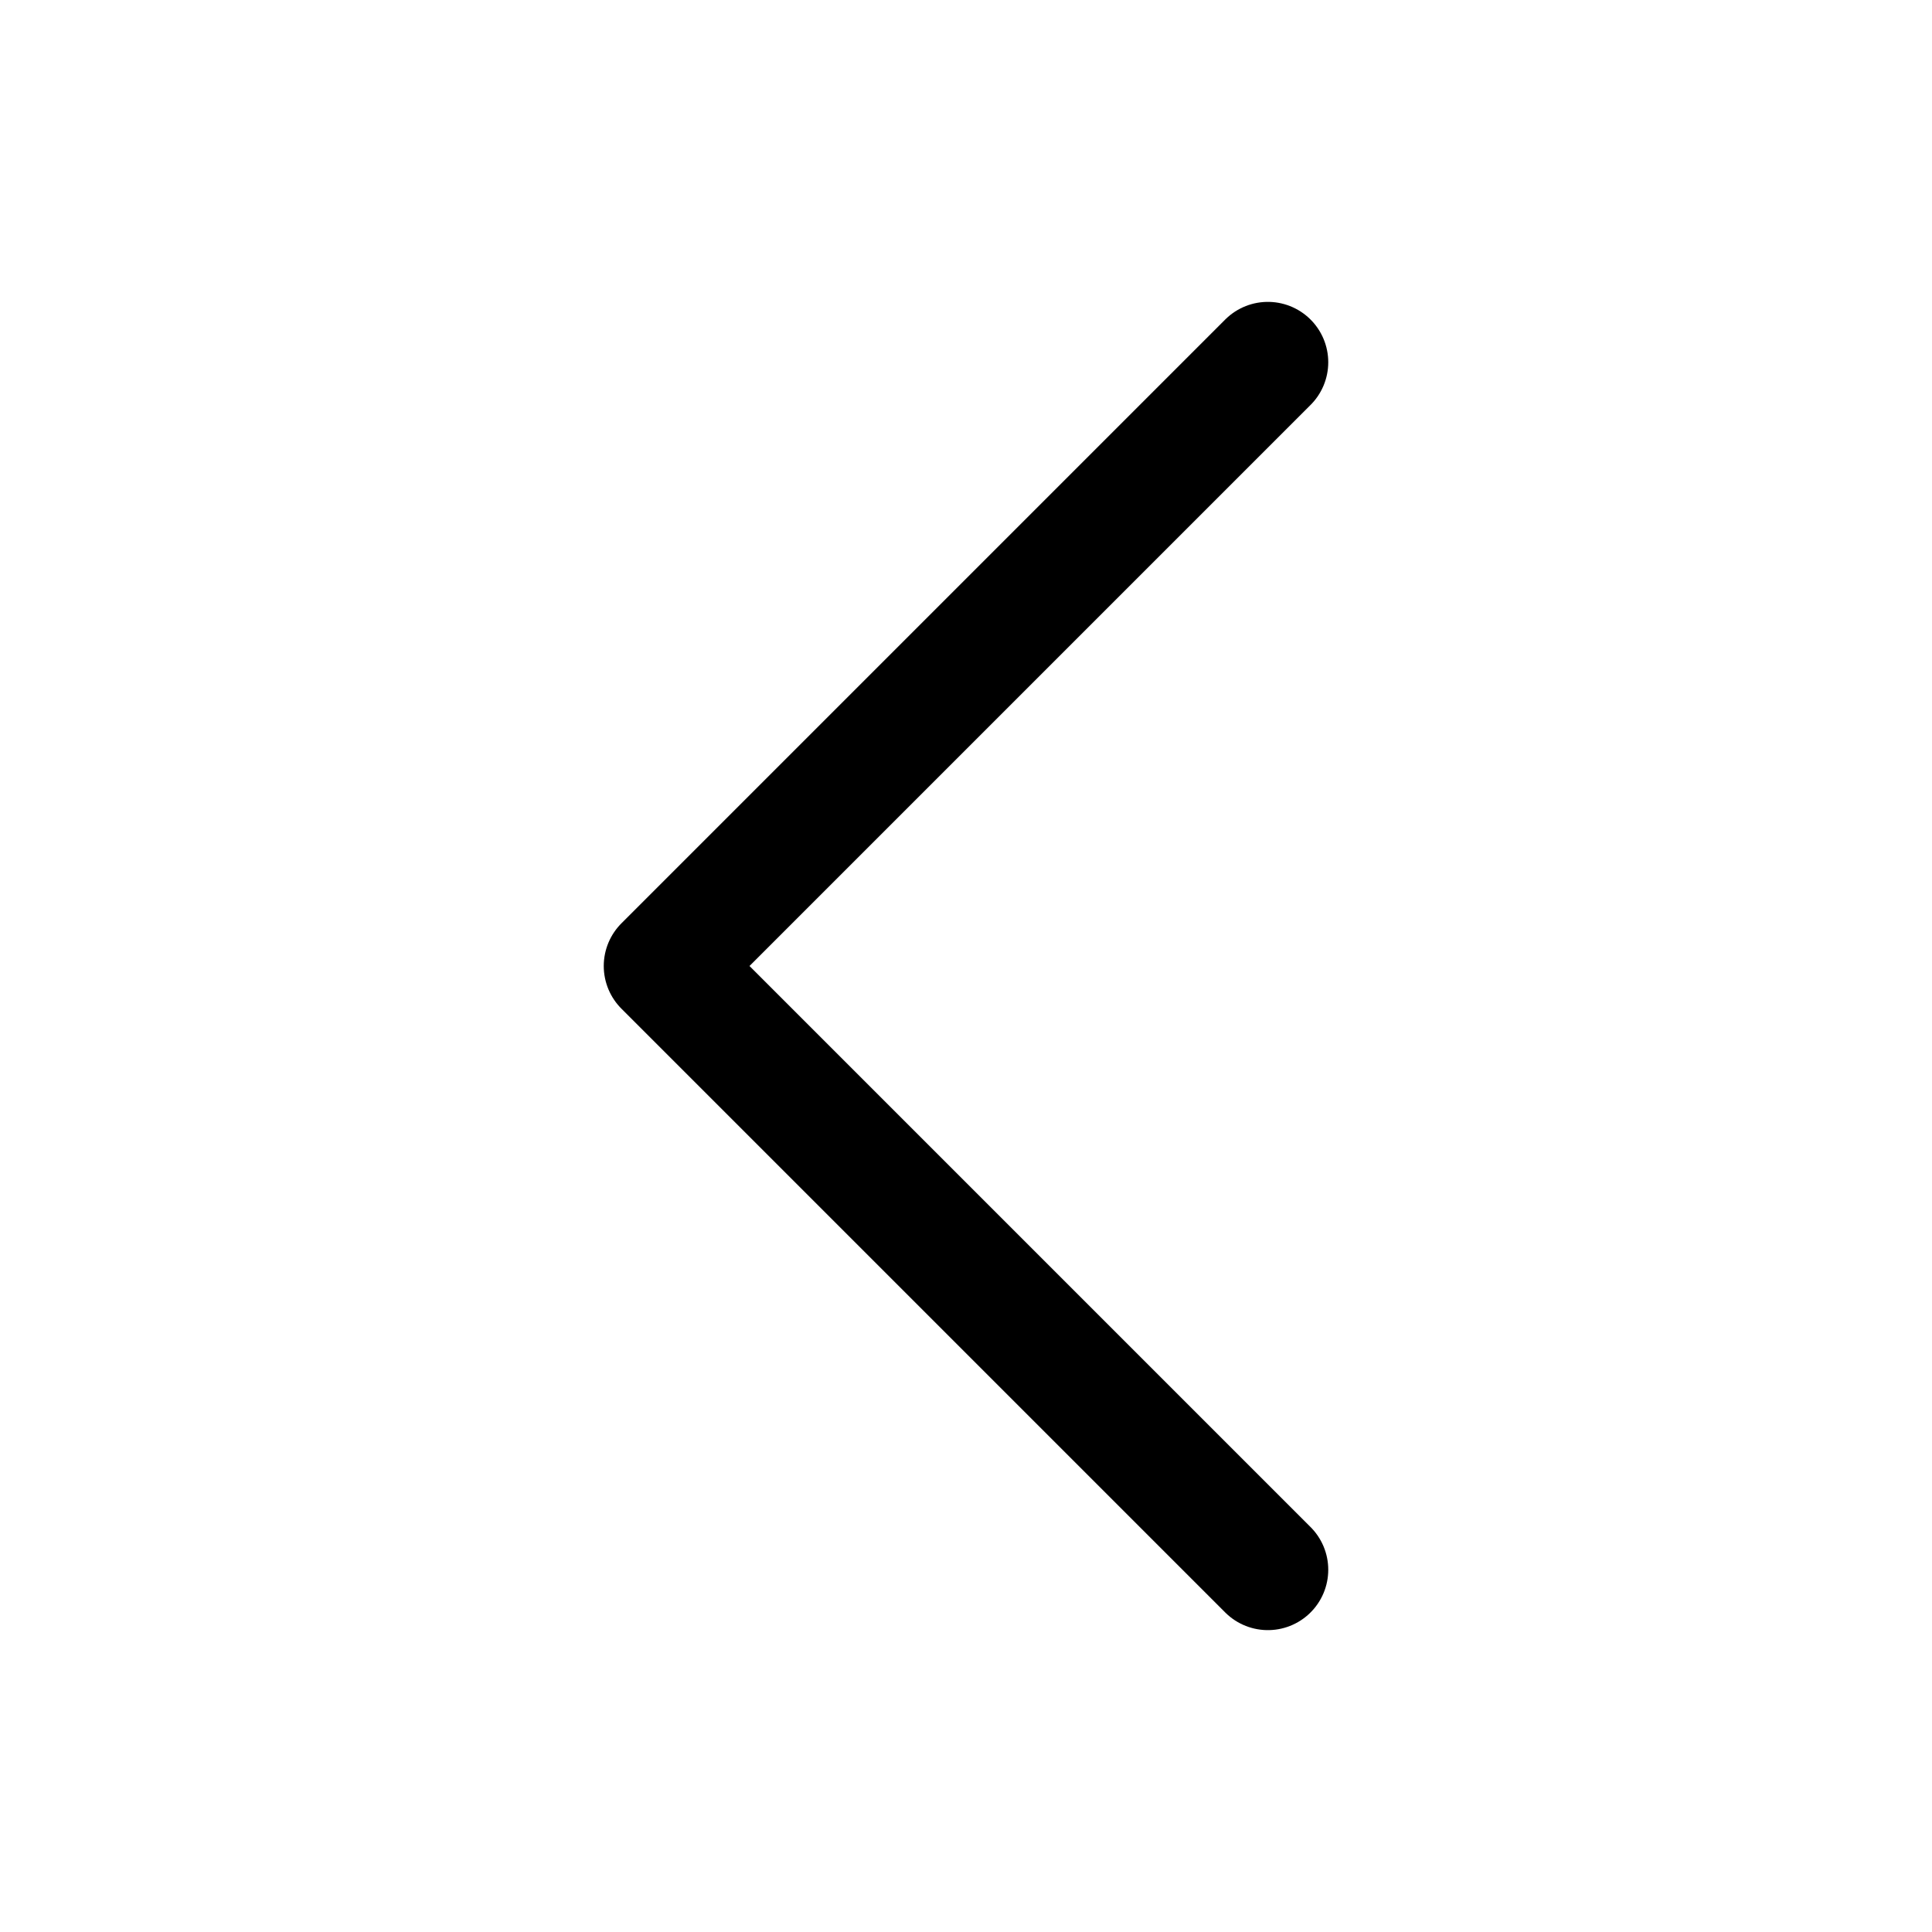
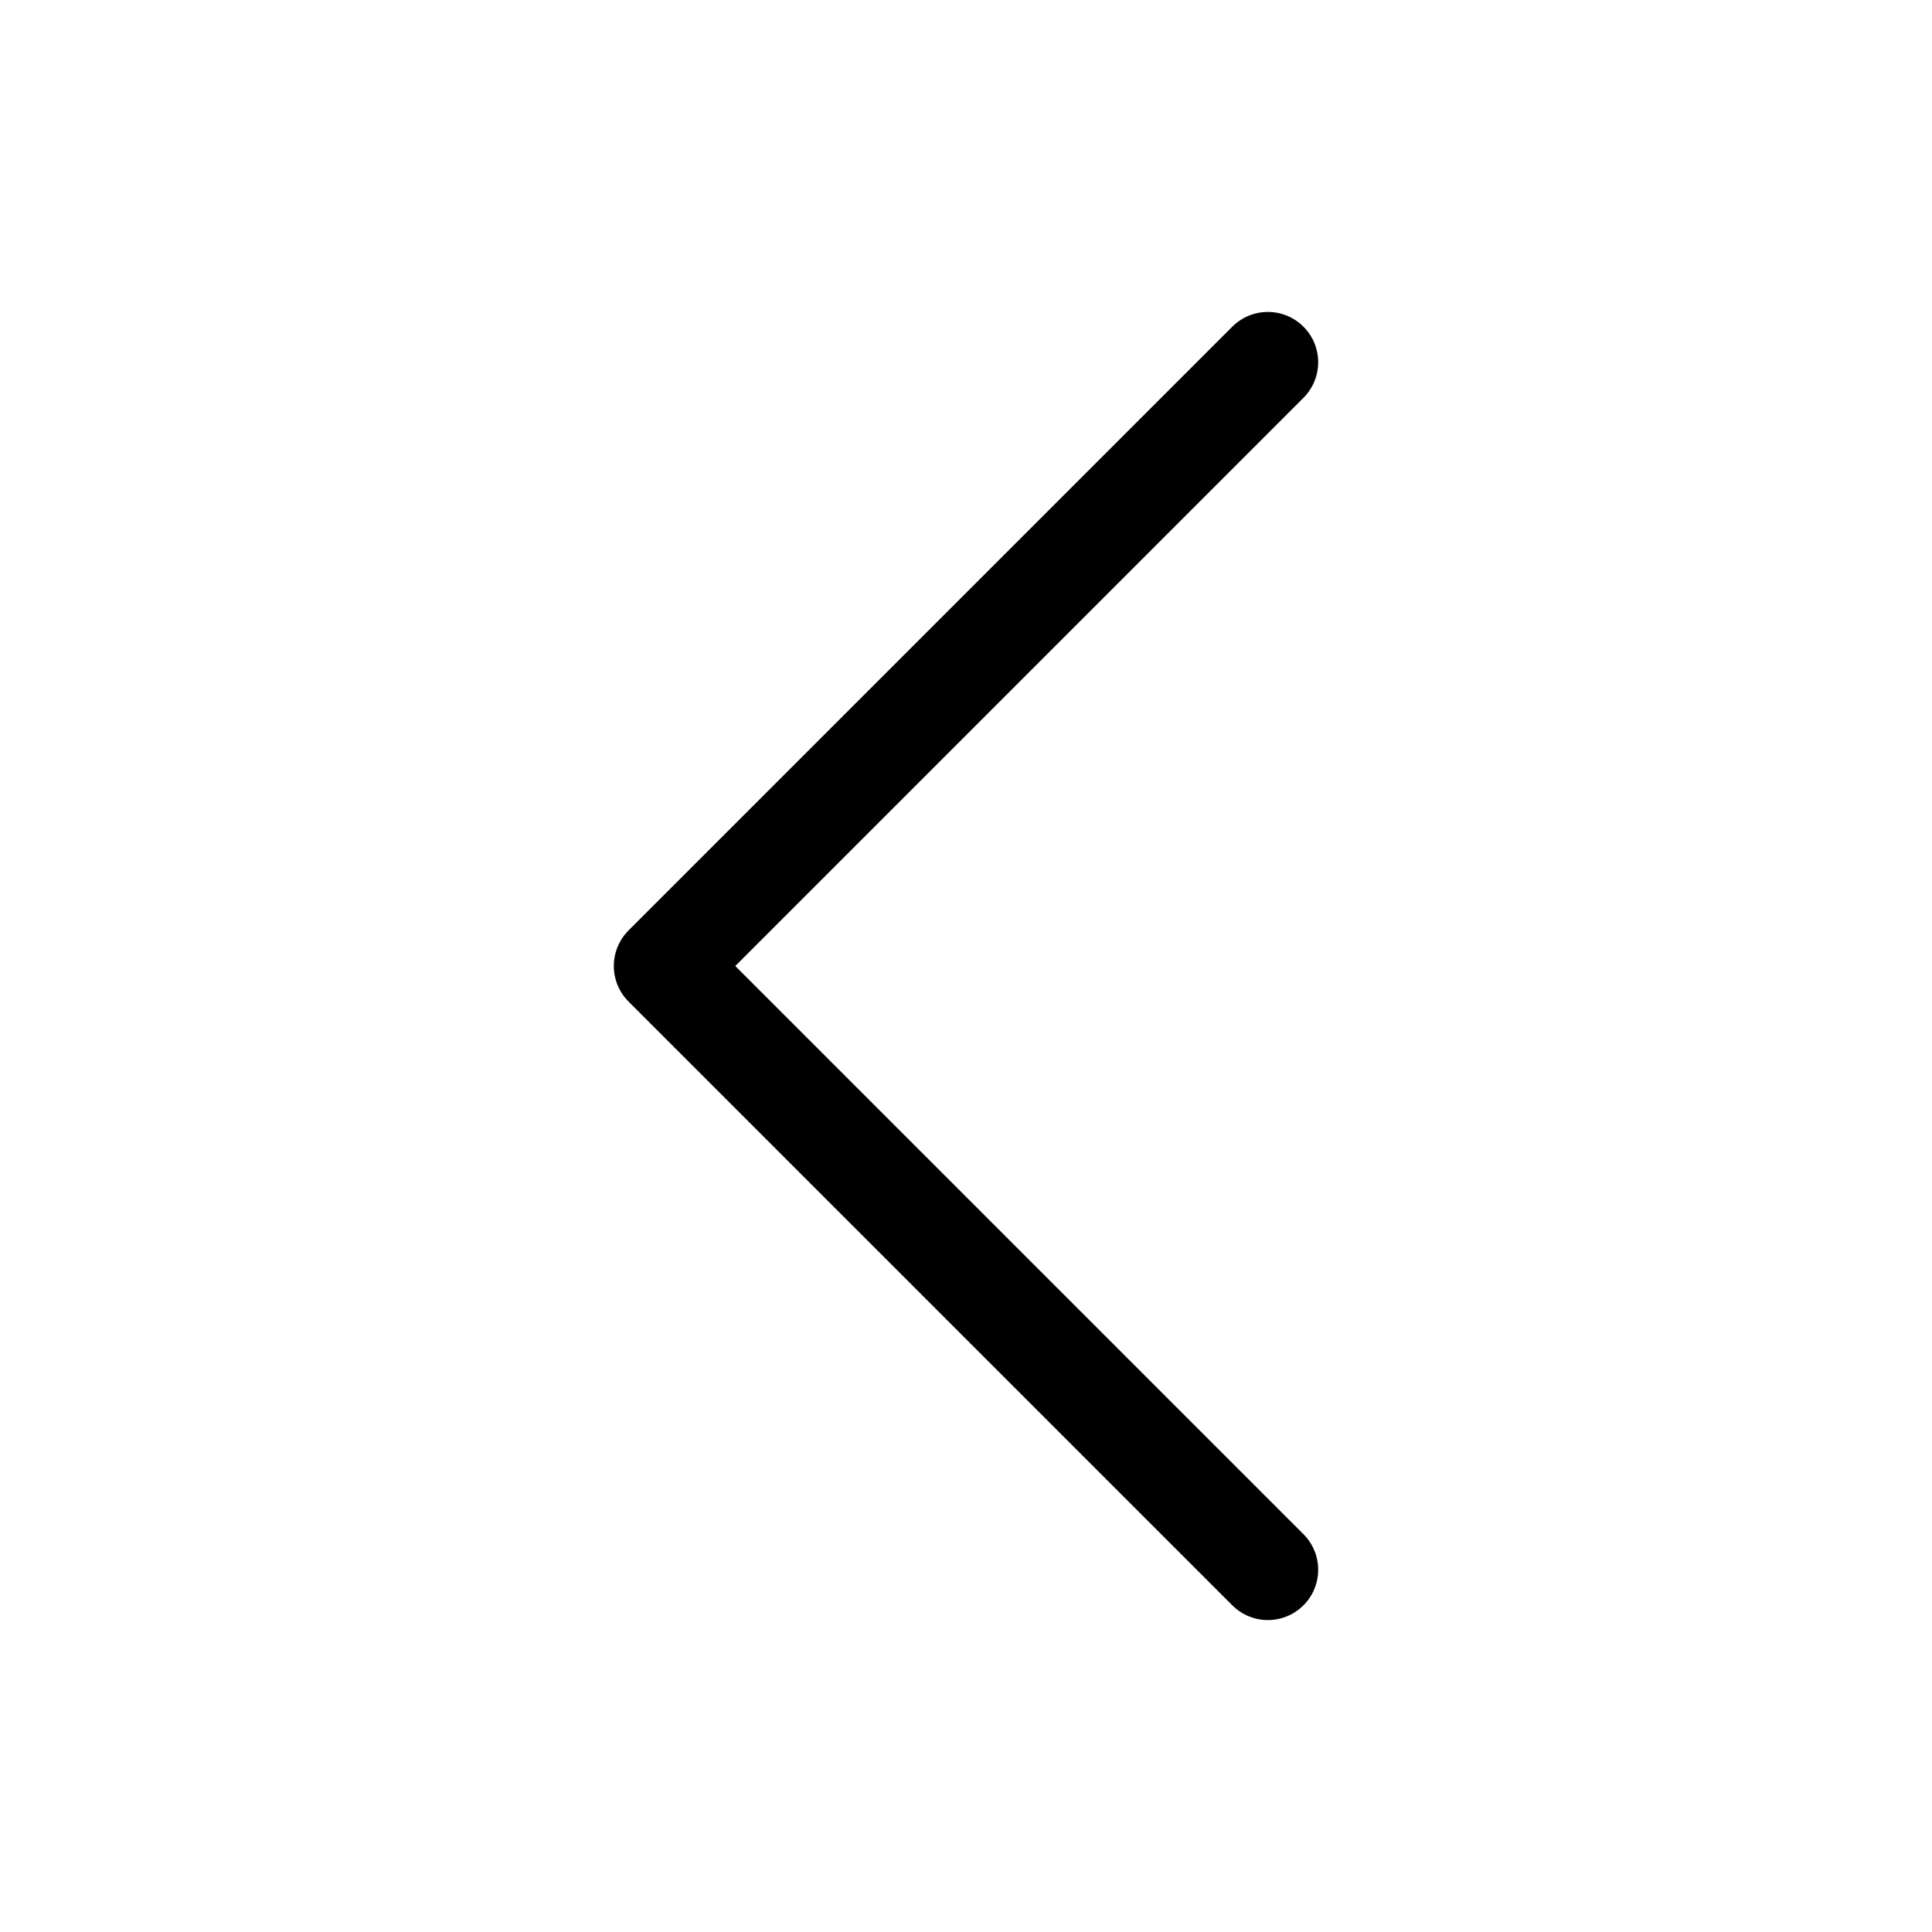
- <svg xmlns="http://www.w3.org/2000/svg" fill="none" viewBox="0 0 24 24" stroke-width="1.5" stroke="currentColor">
+ <svg xmlns="http://www.w3.org/2000/svg" fill="none" viewBox="0 0 24 24" stroke-width="1.25" stroke="currentColor">
  <path stroke-linecap="round" stroke-linejoin="round" d="M15.75 19.5 8.25 12l7.5-7.5" />
</svg>
